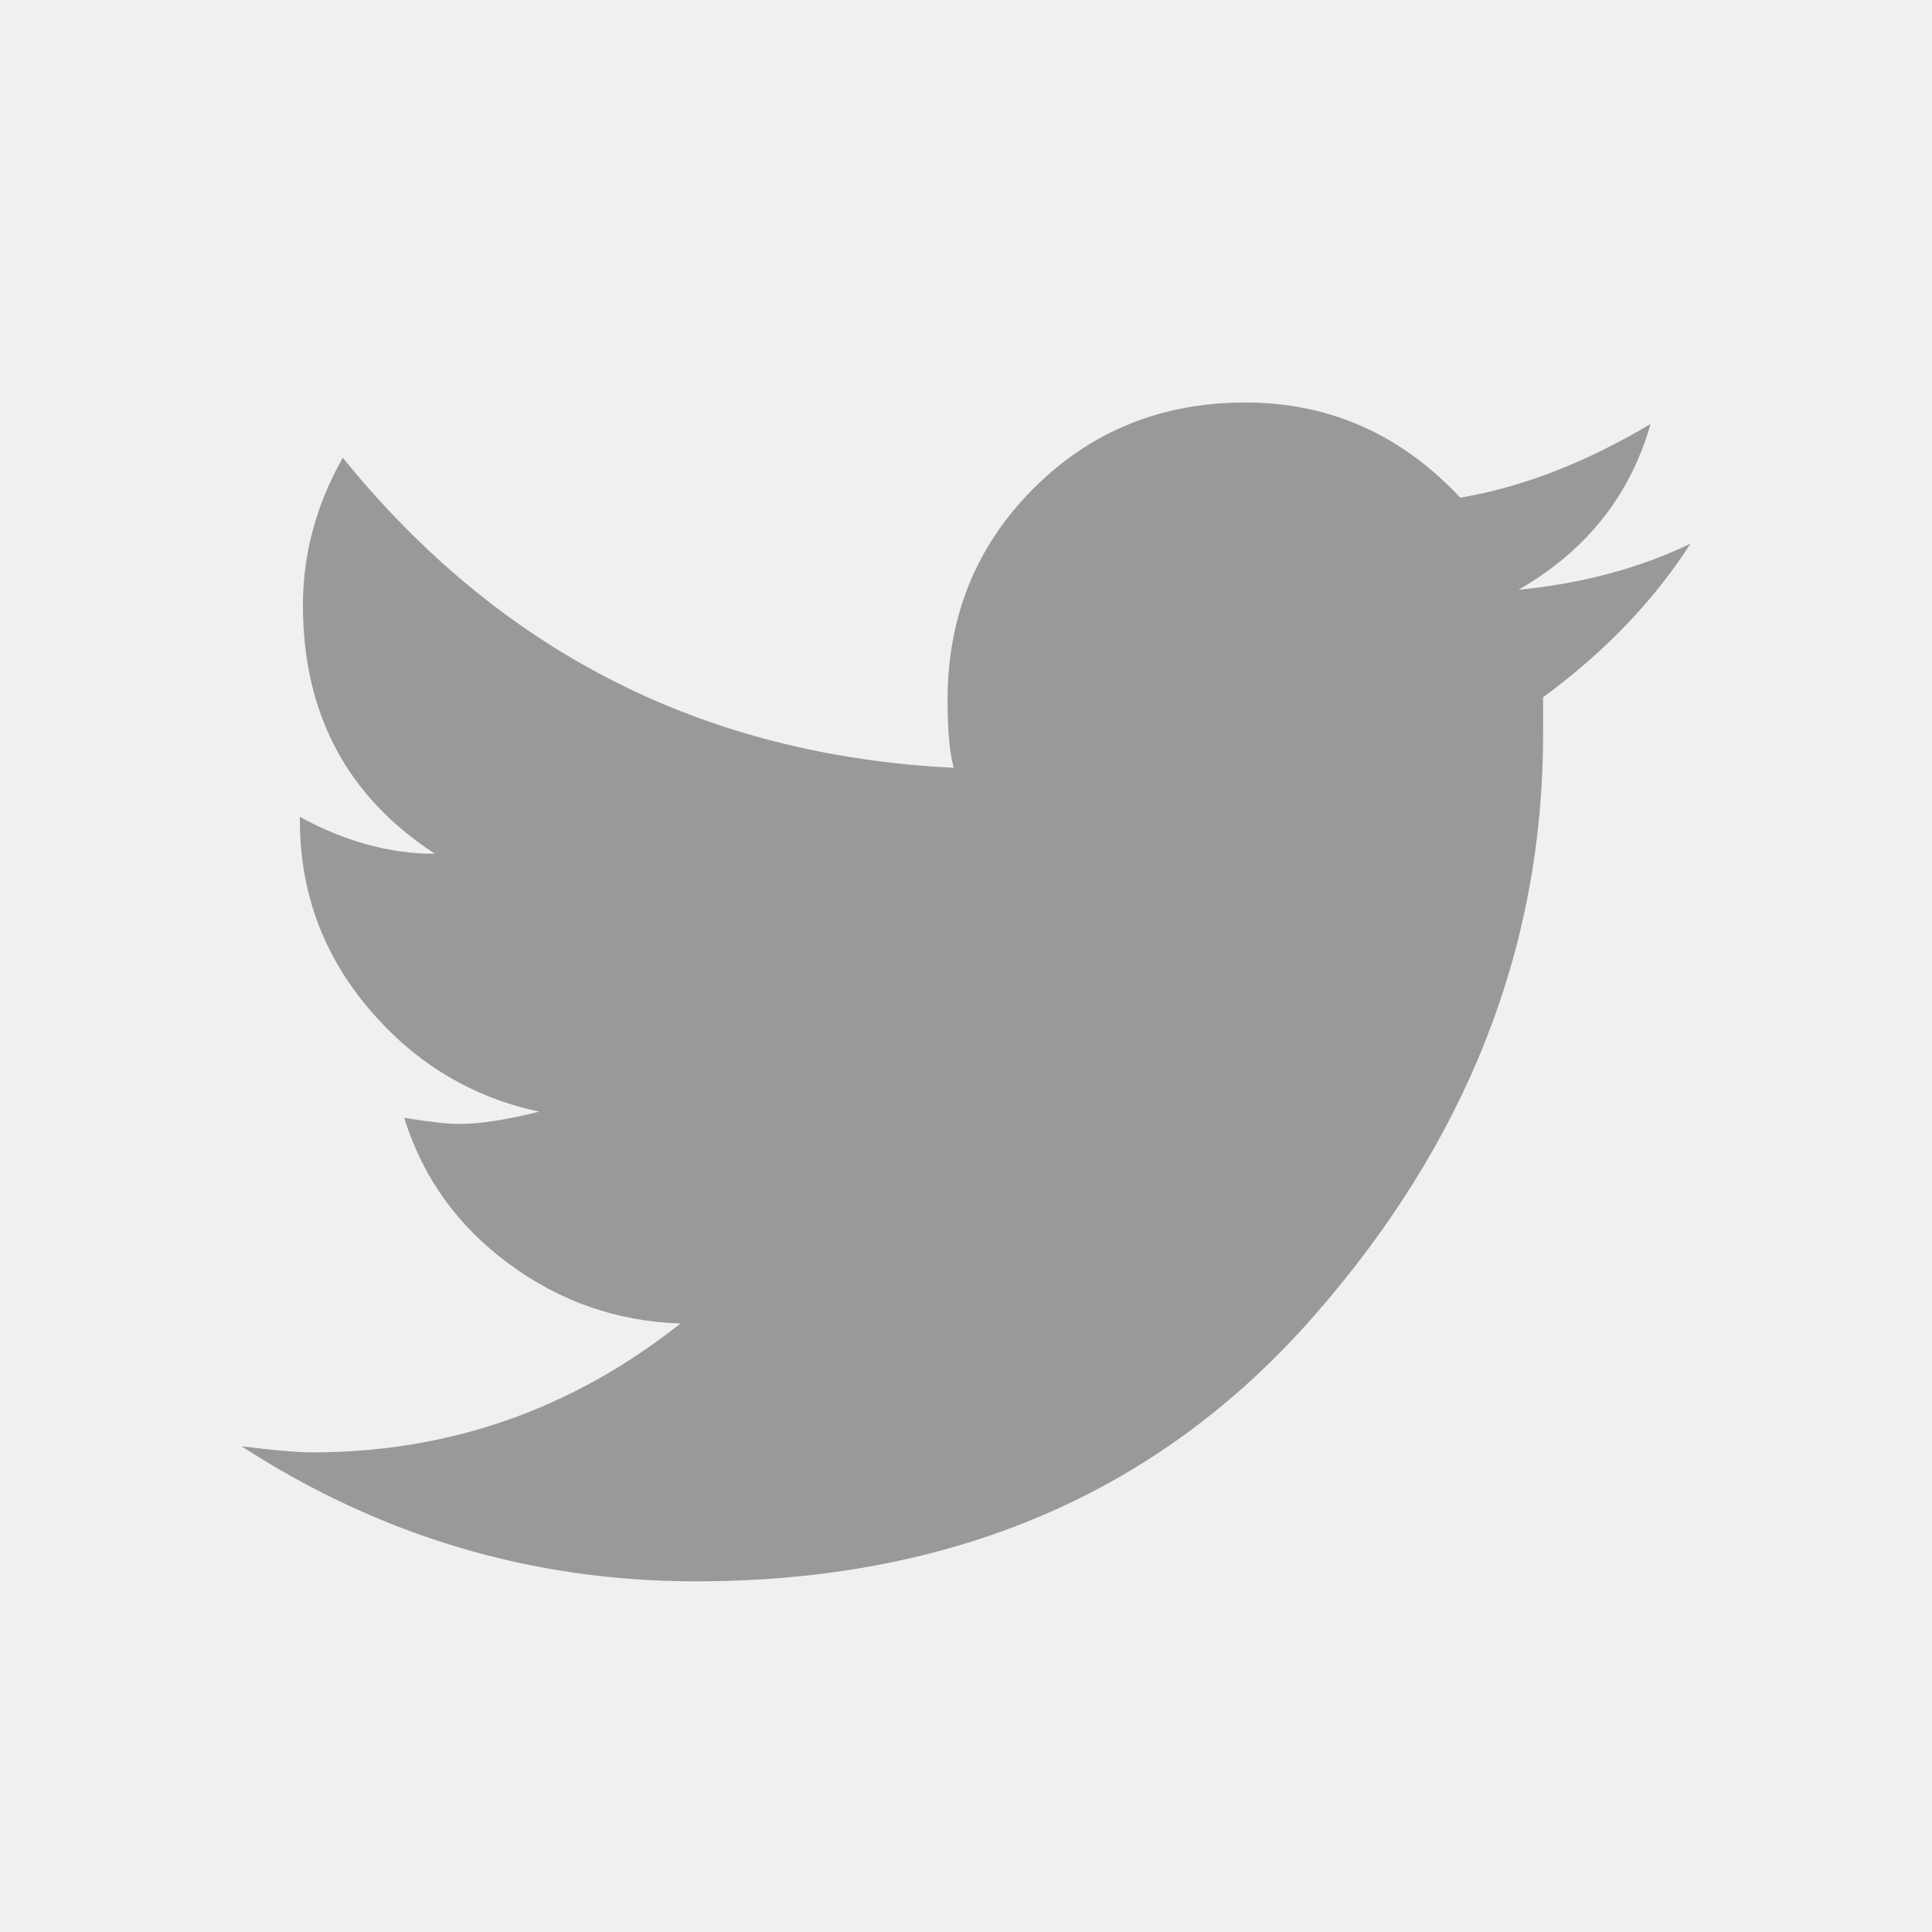
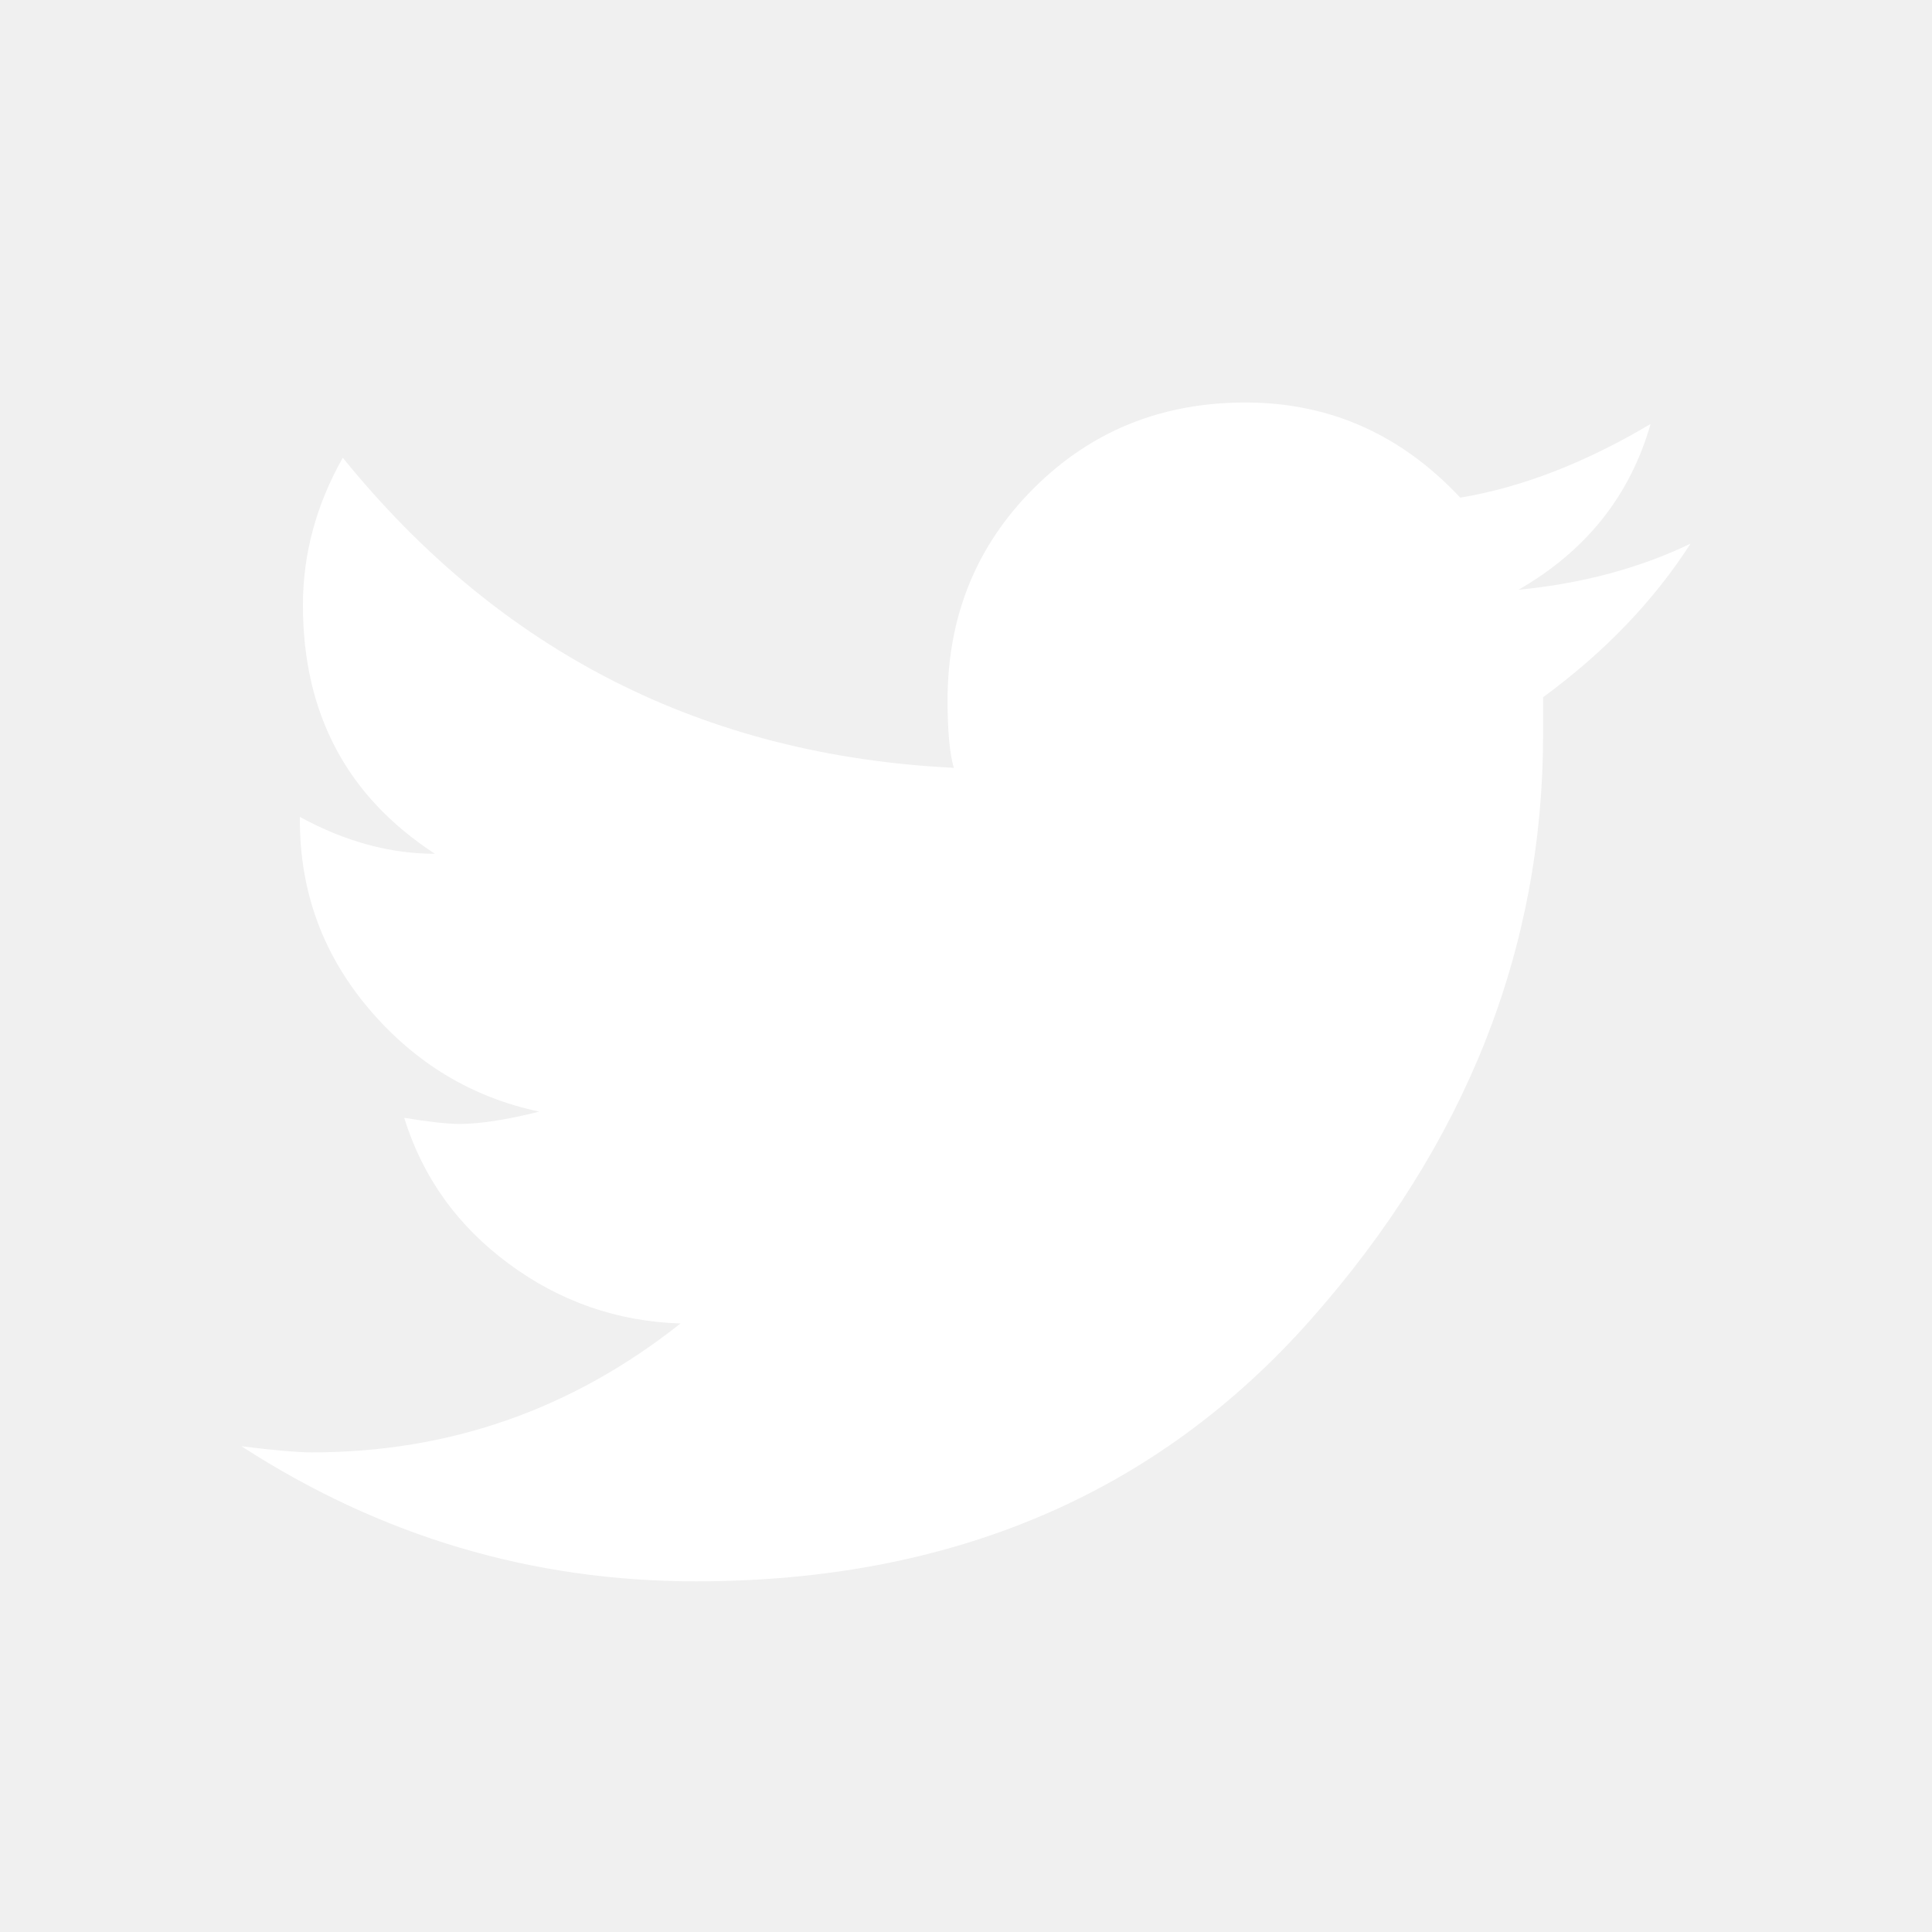
<svg xmlns="http://www.w3.org/2000/svg" width="24" height="24" viewBox="0 0 24 24" fill="none">
  <rect opacity="0.01" width="24" height="24" fill="white" />
-   <path fill-rule="evenodd" clip-rule="evenodd" d="M21 6.754C20.542 7.466 19.932 8.102 19.169 8.661V9.119C19.169 11.788 18.21 14.21 16.29 16.384C14.371 18.557 11.822 19.644 8.644 19.644C6.61 19.644 4.729 19.085 3 17.966C3.407 18.017 3.699 18.042 3.877 18.042C5.581 18.042 7.106 17.509 8.453 16.441C7.665 16.415 6.953 16.167 6.318 15.697C5.682 15.227 5.25 14.623 5.021 13.886C5.326 13.936 5.555 13.962 5.708 13.962C5.962 13.962 6.292 13.911 6.699 13.809C5.86 13.631 5.155 13.206 4.583 12.532C4.011 11.858 3.725 11.076 3.725 10.186V10.148C4.284 10.453 4.843 10.606 5.403 10.606C4.309 9.894 3.763 8.864 3.763 7.517C3.763 6.881 3.928 6.271 4.258 5.686C6.216 8.102 8.746 9.386 11.848 9.538C11.797 9.36 11.771 9.081 11.771 8.699C11.771 7.657 12.127 6.78 12.839 6.068C13.551 5.356 14.428 5 15.47 5C16.513 5 17.402 5.394 18.14 6.182C18.902 6.055 19.691 5.75 20.504 5.267C20.25 6.157 19.703 6.843 18.864 7.326C19.652 7.25 20.364 7.059 21 6.754Z" fill="#999999" />
+   <path fill-rule="evenodd" clip-rule="evenodd" d="M21 6.754C20.542 7.466 19.932 8.102 19.169 8.661V9.119C19.169 11.788 18.21 14.21 16.29 16.384C14.371 18.557 11.822 19.644 8.644 19.644C6.61 19.644 4.729 19.085 3 17.966C3.407 18.017 3.699 18.042 3.877 18.042C5.581 18.042 7.106 17.509 8.453 16.441C7.665 16.415 6.953 16.167 6.318 15.697C5.682 15.227 5.25 14.623 5.021 13.886C5.326 13.936 5.555 13.962 5.708 13.962C5.962 13.962 6.292 13.911 6.699 13.809C5.86 13.631 5.155 13.206 4.583 12.532C4.011 11.858 3.725 11.076 3.725 10.186V10.148C4.284 10.453 4.843 10.606 5.403 10.606C4.309 9.894 3.763 8.864 3.763 7.517C3.763 6.881 3.928 6.271 4.258 5.686C6.216 8.102 8.746 9.386 11.848 9.538C11.797 9.36 11.771 9.081 11.771 8.699C11.771 7.657 12.127 6.78 12.839 6.068C13.551 5.356 14.428 5 15.47 5C16.513 5 17.402 5.394 18.14 6.182C18.902 6.055 19.691 5.75 20.504 5.267C20.25 6.157 19.703 6.843 18.864 7.326C19.652 7.25 20.364 7.059 21 6.754Z" fill="#ffffff" />
</svg>
